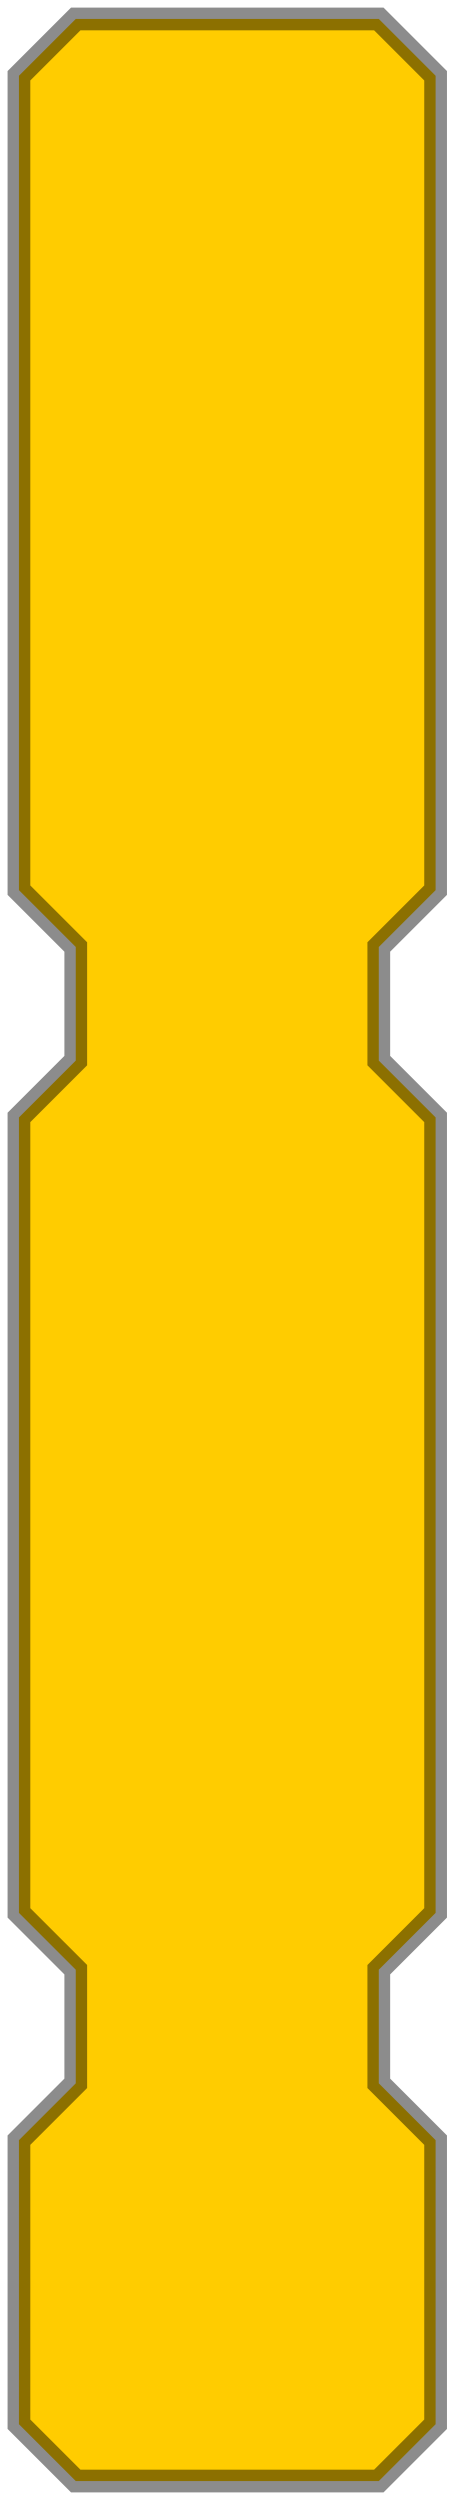
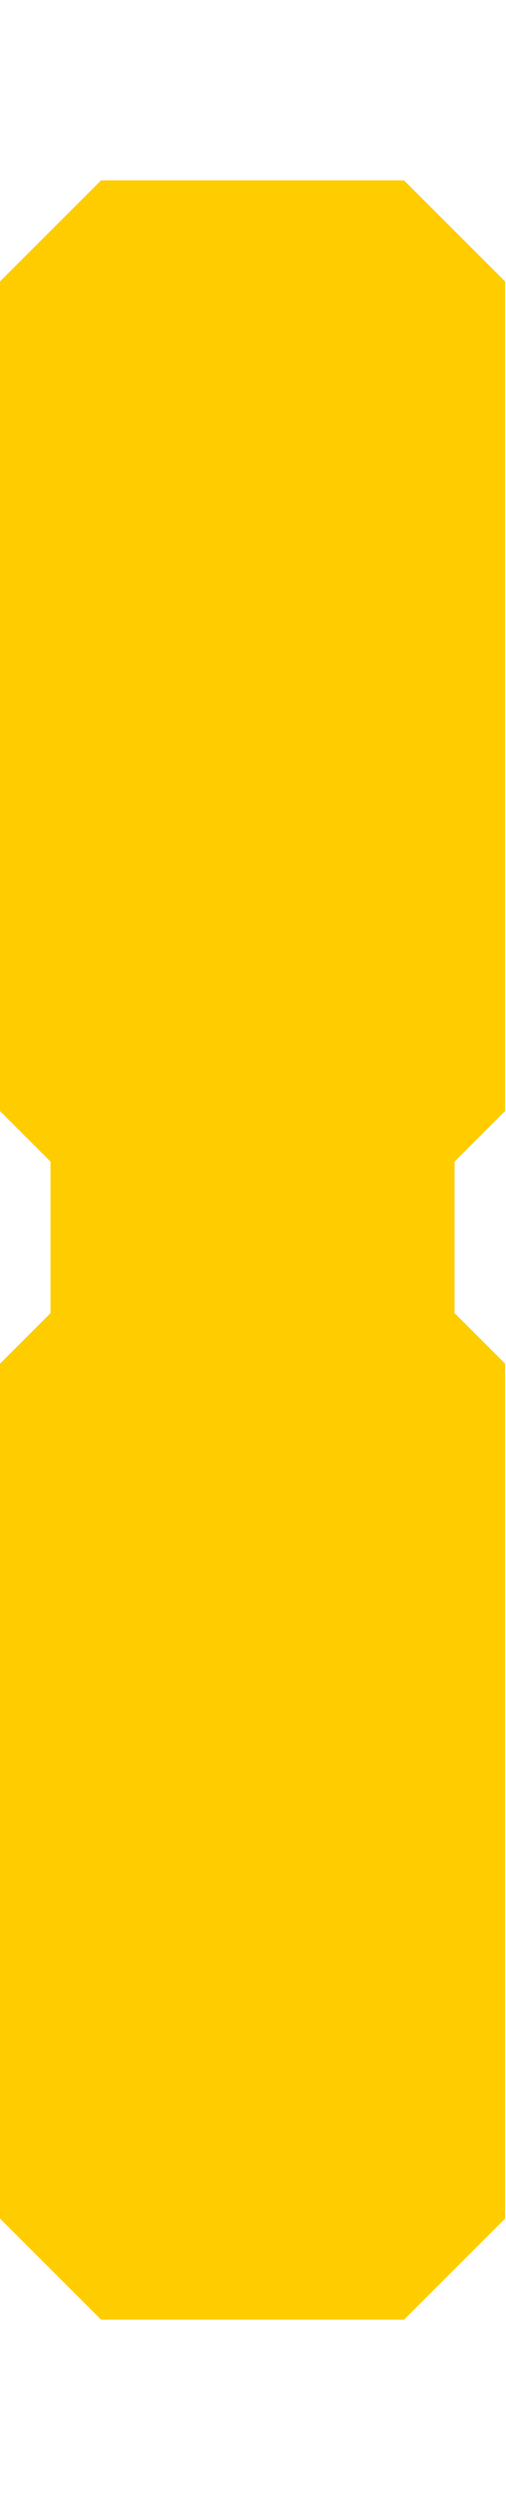
- <svg xmlns="http://www.w3.org/2000/svg" viewBox="0 0 24 132" preserveAspectRatio="none">
-   <path d="M4 1H20L23 4V47L20 50V56L23 59V101L20 104V110L23 113V128L20 131H4L1 128V113L4 110V104L1 101V59L4 56V50L1 47V4Z" fill="#ffcc00" stroke="#000" stroke-opacity=".45" stroke-width="1.2" stroke-linejoin="miter" />
+ <svg xmlns="http://www.w3.org/2000/svg" viewBox="0 0 20 99" preserveAspectRatio="none">
+   <path d="M4 7.144H16L20 11.144V44L18 46V52L20 54V87.856L16 91.856H4L0 87.856V54L2 52V46L0 44V11.144L4 7.144Z" fill="#ffcc00" />
</svg>
